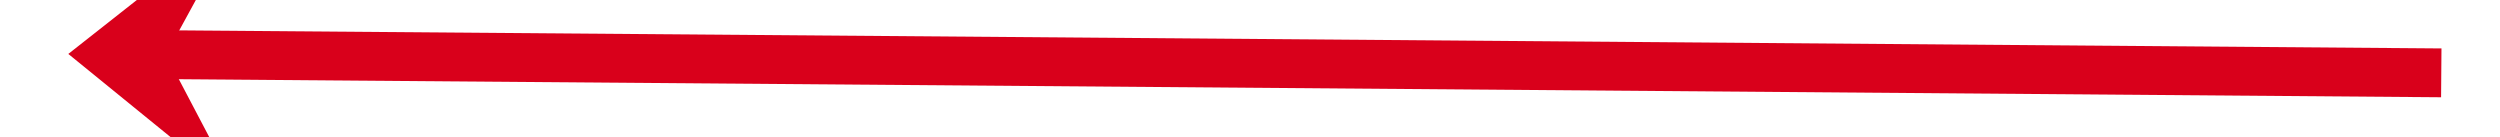
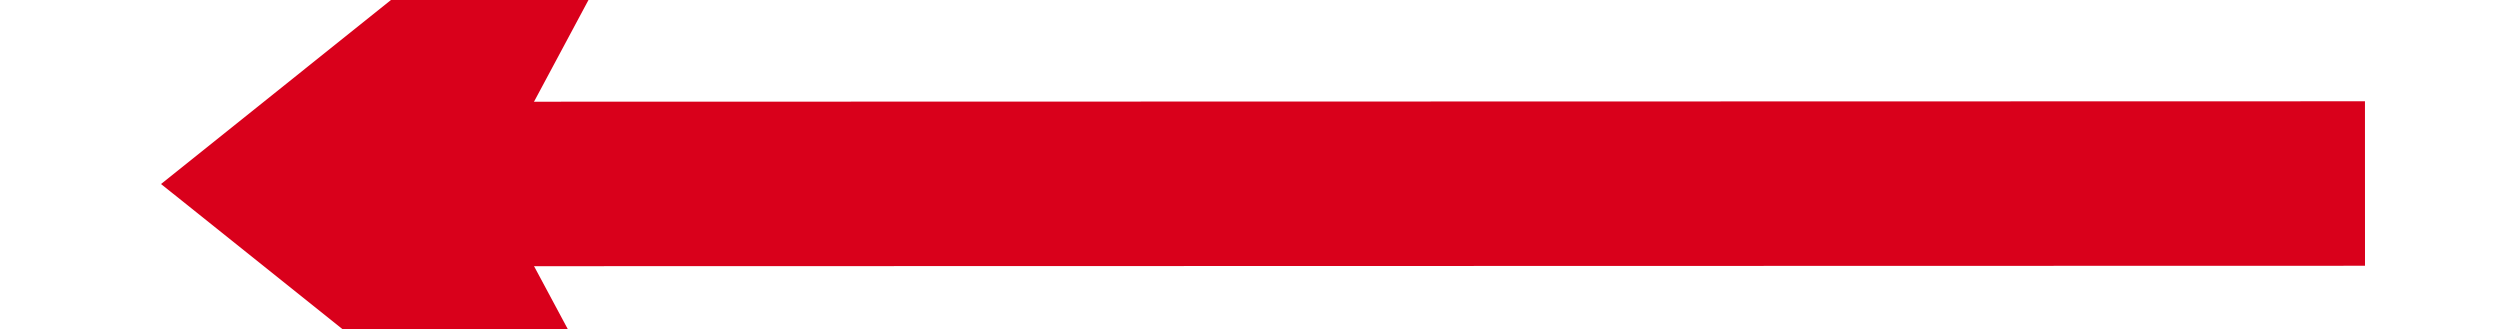
- <svg xmlns="http://www.w3.org/2000/svg" version="1.1" width="256px" height="14px" preserveAspectRatio="xMinYMid meet" viewBox="138 2705 256 12">
-   <g transform="matrix(0.9998477 -0.01745241 0.01745241 0.9998477 -47.27296 5.055239 )">
-     <path d="M 4 2.5  L 243 2.5  " stroke-width="5" stroke-dasharray="0" stroke="rgba(217, 0, 27, 1)" fill="none" transform="matrix(0.9996768 0.02542052 -0.02542052 0.9996768 145.1028 2704.912 )" class="stroke" />
-     <path d="M 17.5 -11.5  L 0 2.5  L 17.5 16.5  L 10 2.5  L 17.5 -11.5  Z " fill-rule="nonzero" fill="rgba(217, 0, 27, 1)" stroke="none" transform="matrix(0.9996768 0.02542052 -0.02542052 0.9996768 145.1028 2704.912 )" class="arrowhead" />
+ <svg xmlns="http://www.w3.org/2000/svg" version="1.1" width="76px" height="10px" preserveAspectRatio="xMinYMid meet" viewBox="266 3089 76 8">
+   <g transform="matrix(-0.9816272 -0.190809 0.190809 -0.9816272 12.24244 6187.179 )">
+     <path d="M 4 2.5  L 67 2.5  " stroke-width="5" stroke-dasharray="0" stroke="rgba(217, 0, 27, 1)" fill="none" transform="matrix(-0.9815834 0.1910342 -0.1910342 -0.9815834 336.8606 3088.554 )" class="stroke" />
+     <path d="M 17.5 -11.5  L 0 2.5  L 17.5 16.5  L 10 2.5  L 17.5 -11.5  Z " fill-rule="nonzero" fill="rgba(217, 0, 27, 1)" stroke="none" transform="matrix(-0.9815834 0.1910342 -0.1910342 -0.9815834 336.8606 3088.554 )" class="arrowhead" />
  </g>
</svg>
